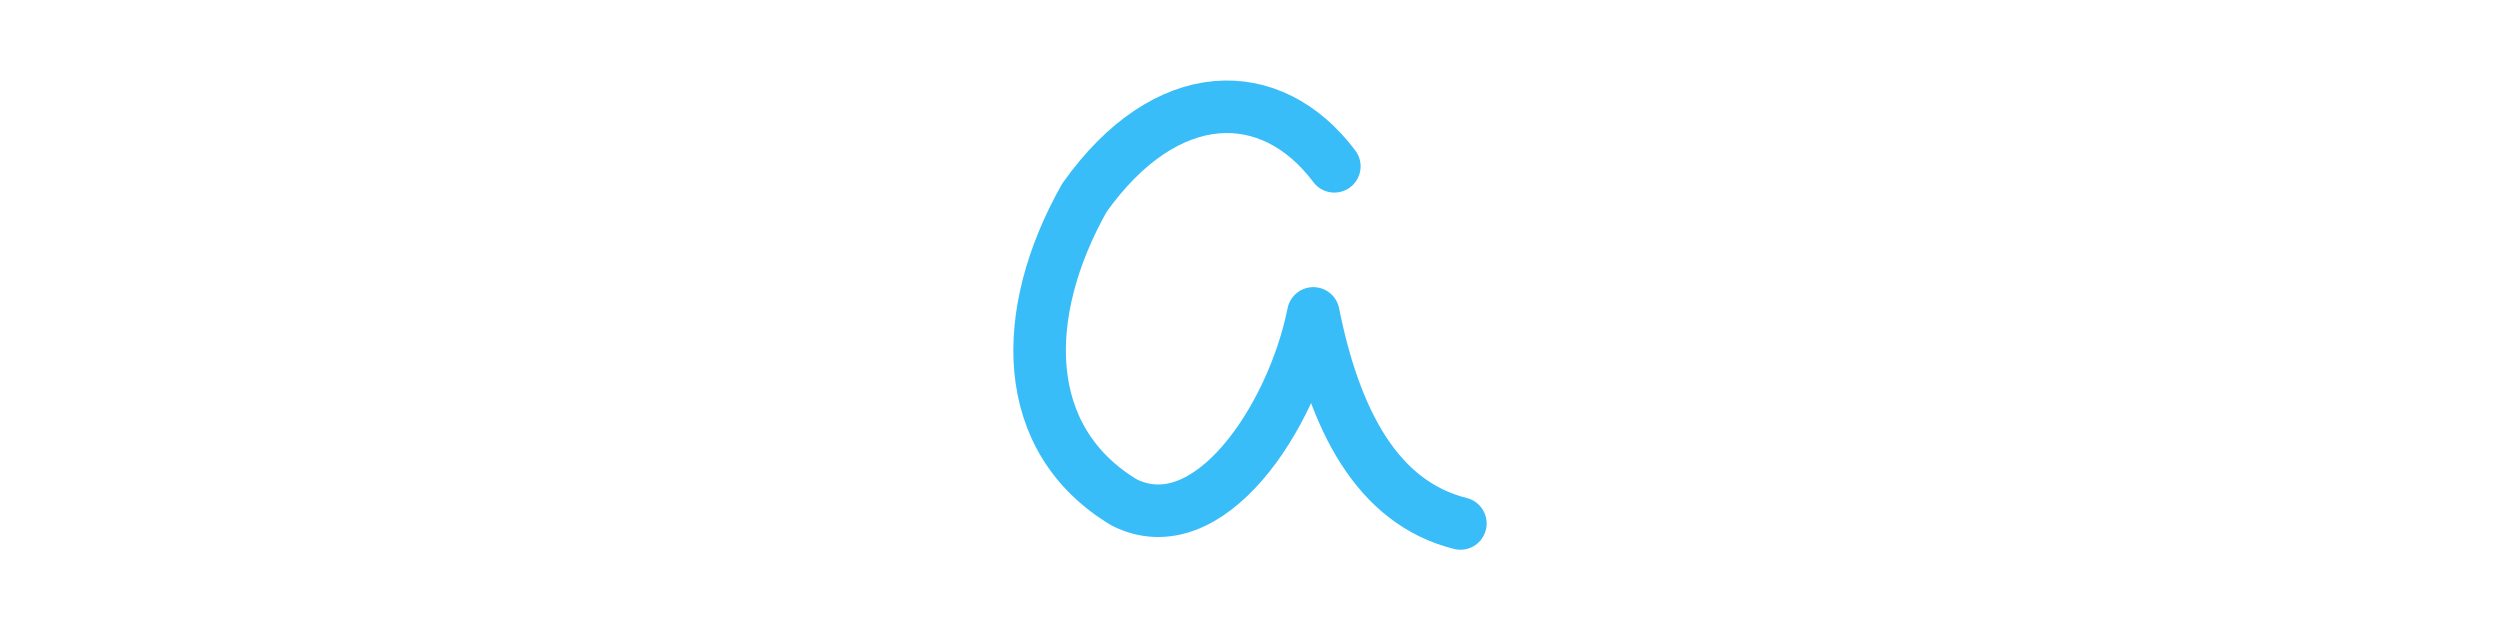
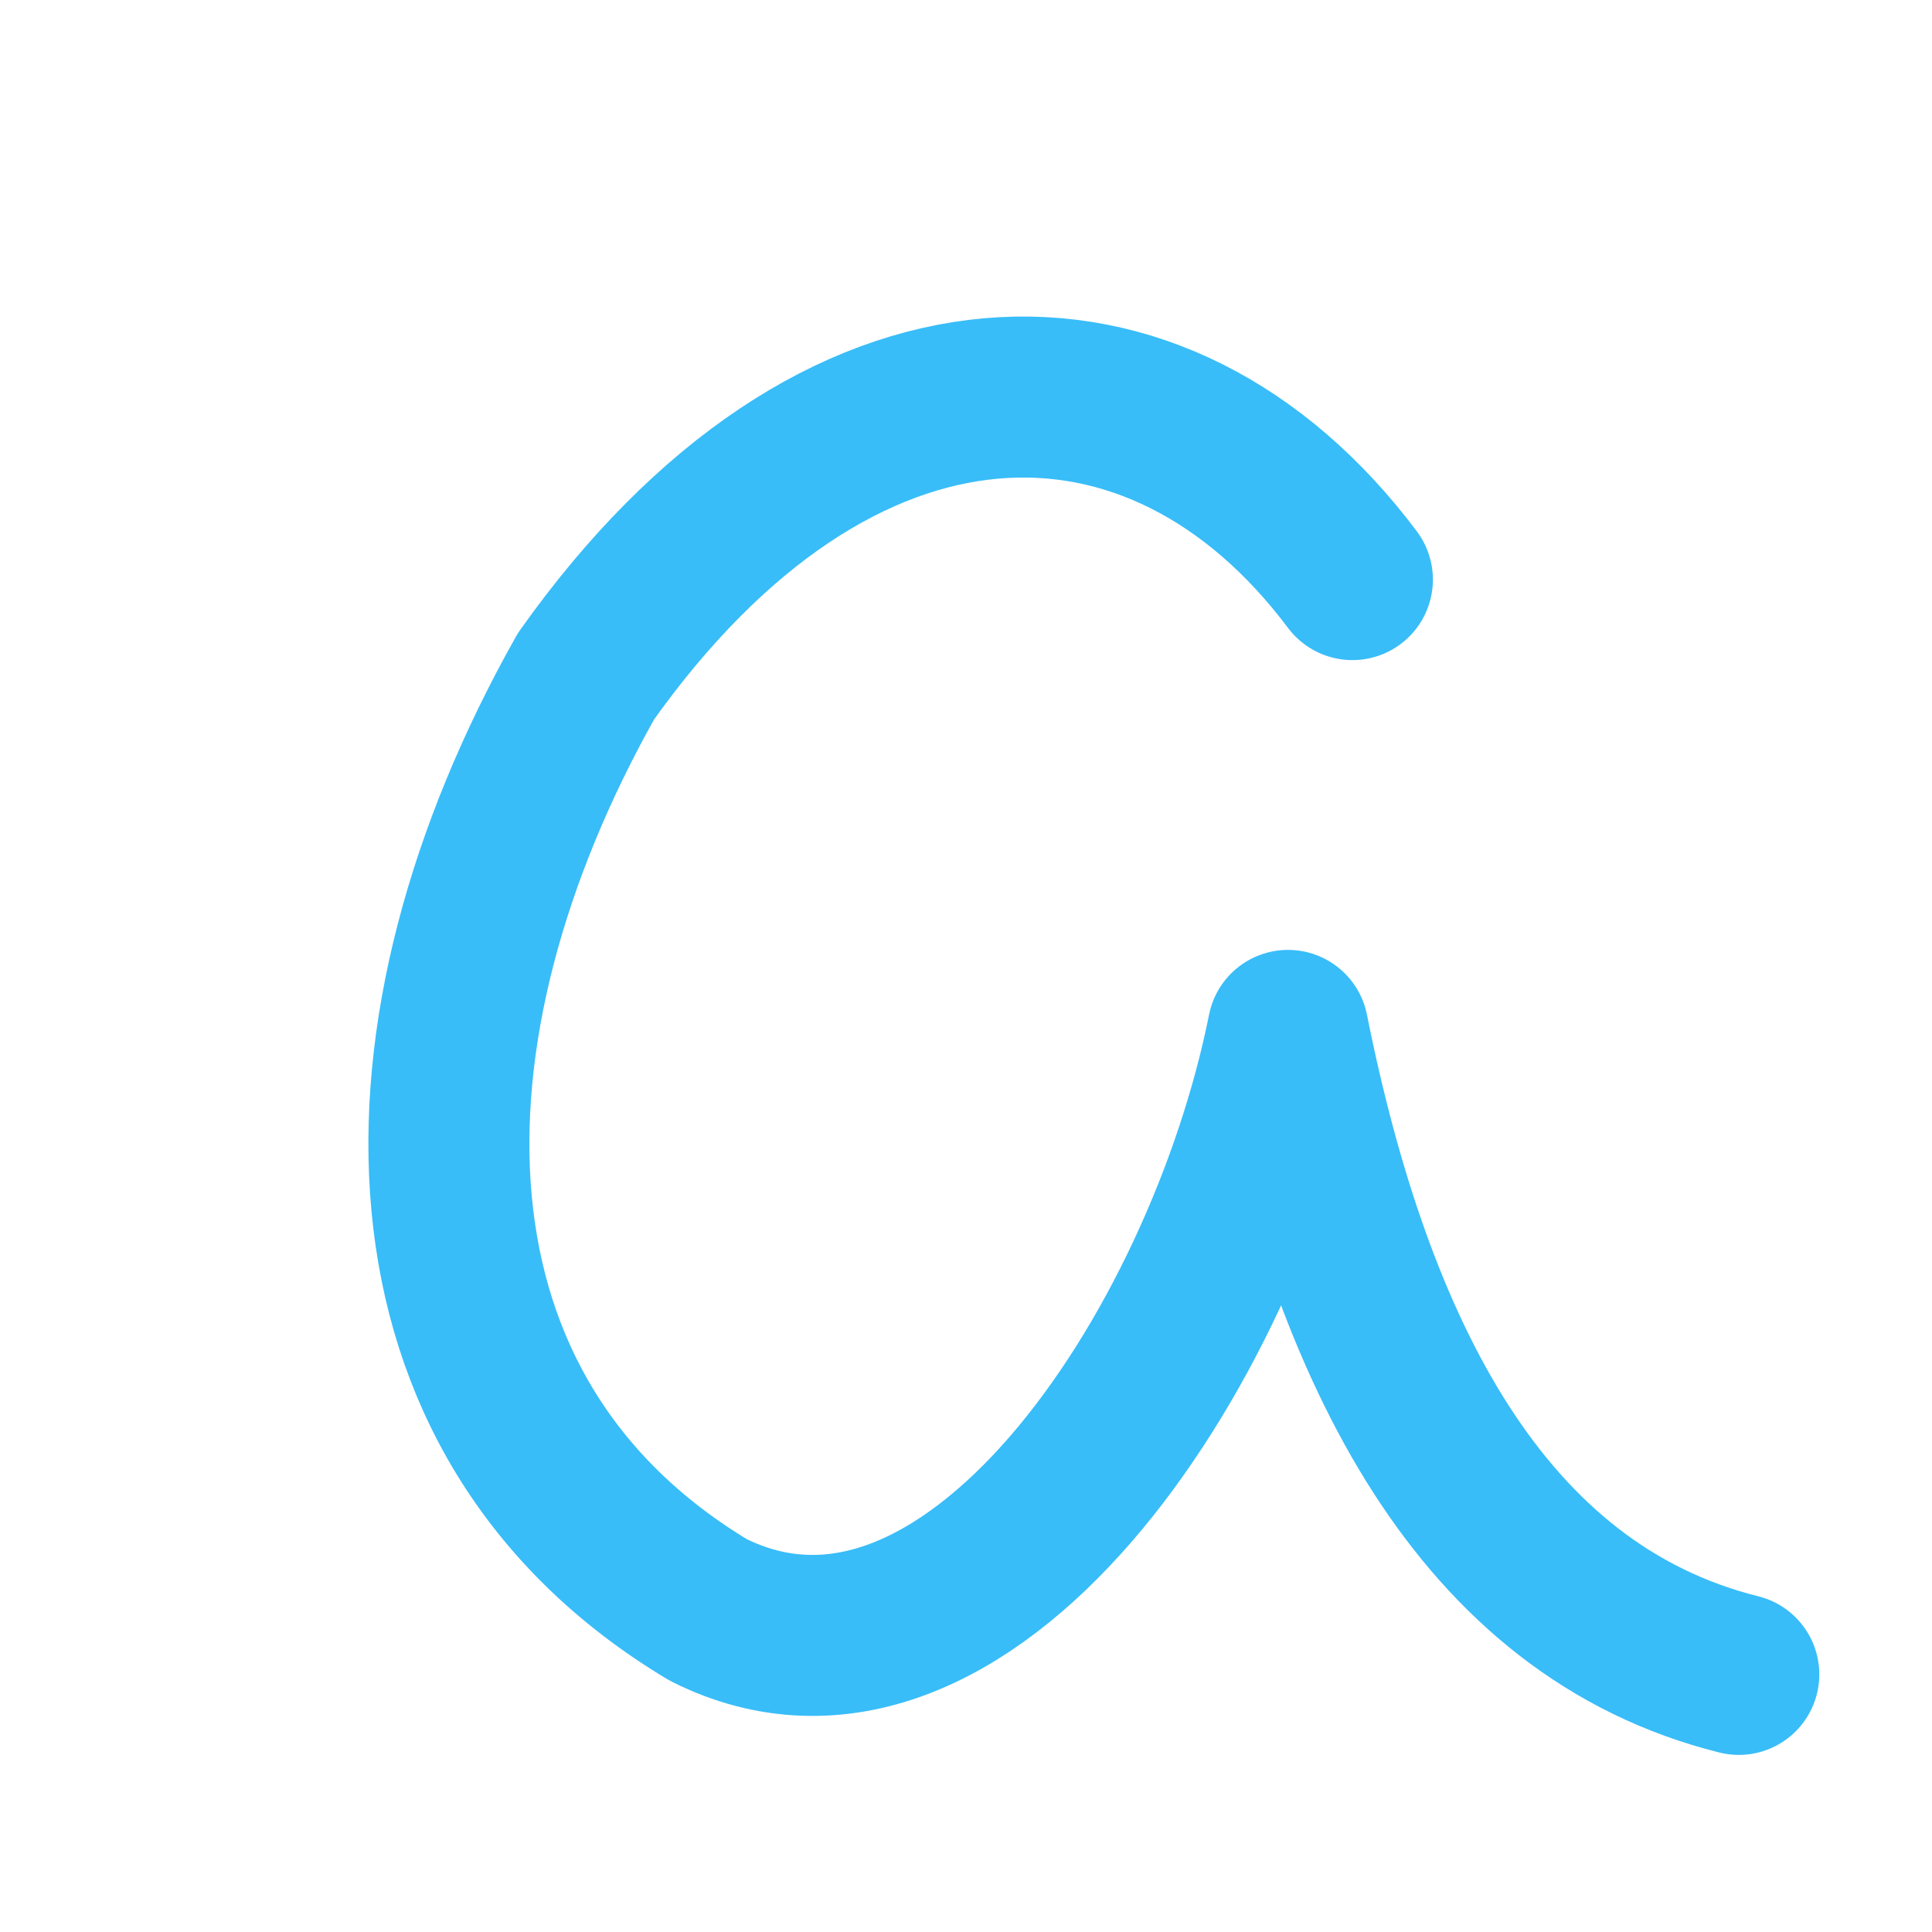
- <svg xmlns="http://www.w3.org/2000/svg" width="100%" height="100%" viewBox="0 0 119 30" version="1.1" xml:space="preserve" style="fill-rule:evenodd;clip-rule:evenodd;stroke-linecap:round;stroke-linejoin:round;">
-   <g transform="matrix(1,0,0,1,42.51484,-1.082601)">
-     <path d="M21,9C18,5 13,5 9.1,10.5C6,16 6,22 11,25C15,27 19,21 20,16C21,21 23,25 27,26" style="fill:none;fill-rule:nonzero;stroke:rgb(56,189,248);stroke-width:2.5px;" />
-   </g>
-   <circle cx="27" cy="26" r="1.5" style="fill:rgb(255,0,255);fill-opacity:0;" />
+ <svg xmlns="http://www.w3.org/2000/svg" id="logo-11" width="30" height="30" viewBox="0 0 30 30" fill="none">
+   <path d="M21 9C18 5 13 5 9.1 10.5 6 16 6 22 11 25 15 27 19 21 20 16 21 21 23 25 27 26" stroke="#38bdf8" stroke-width="2.5" stroke-linecap="round" stroke-linejoin="round" />
+   <circle cx="27" cy="26" r="1.5" fill="fuchsia" opacity="0" />
</svg>
